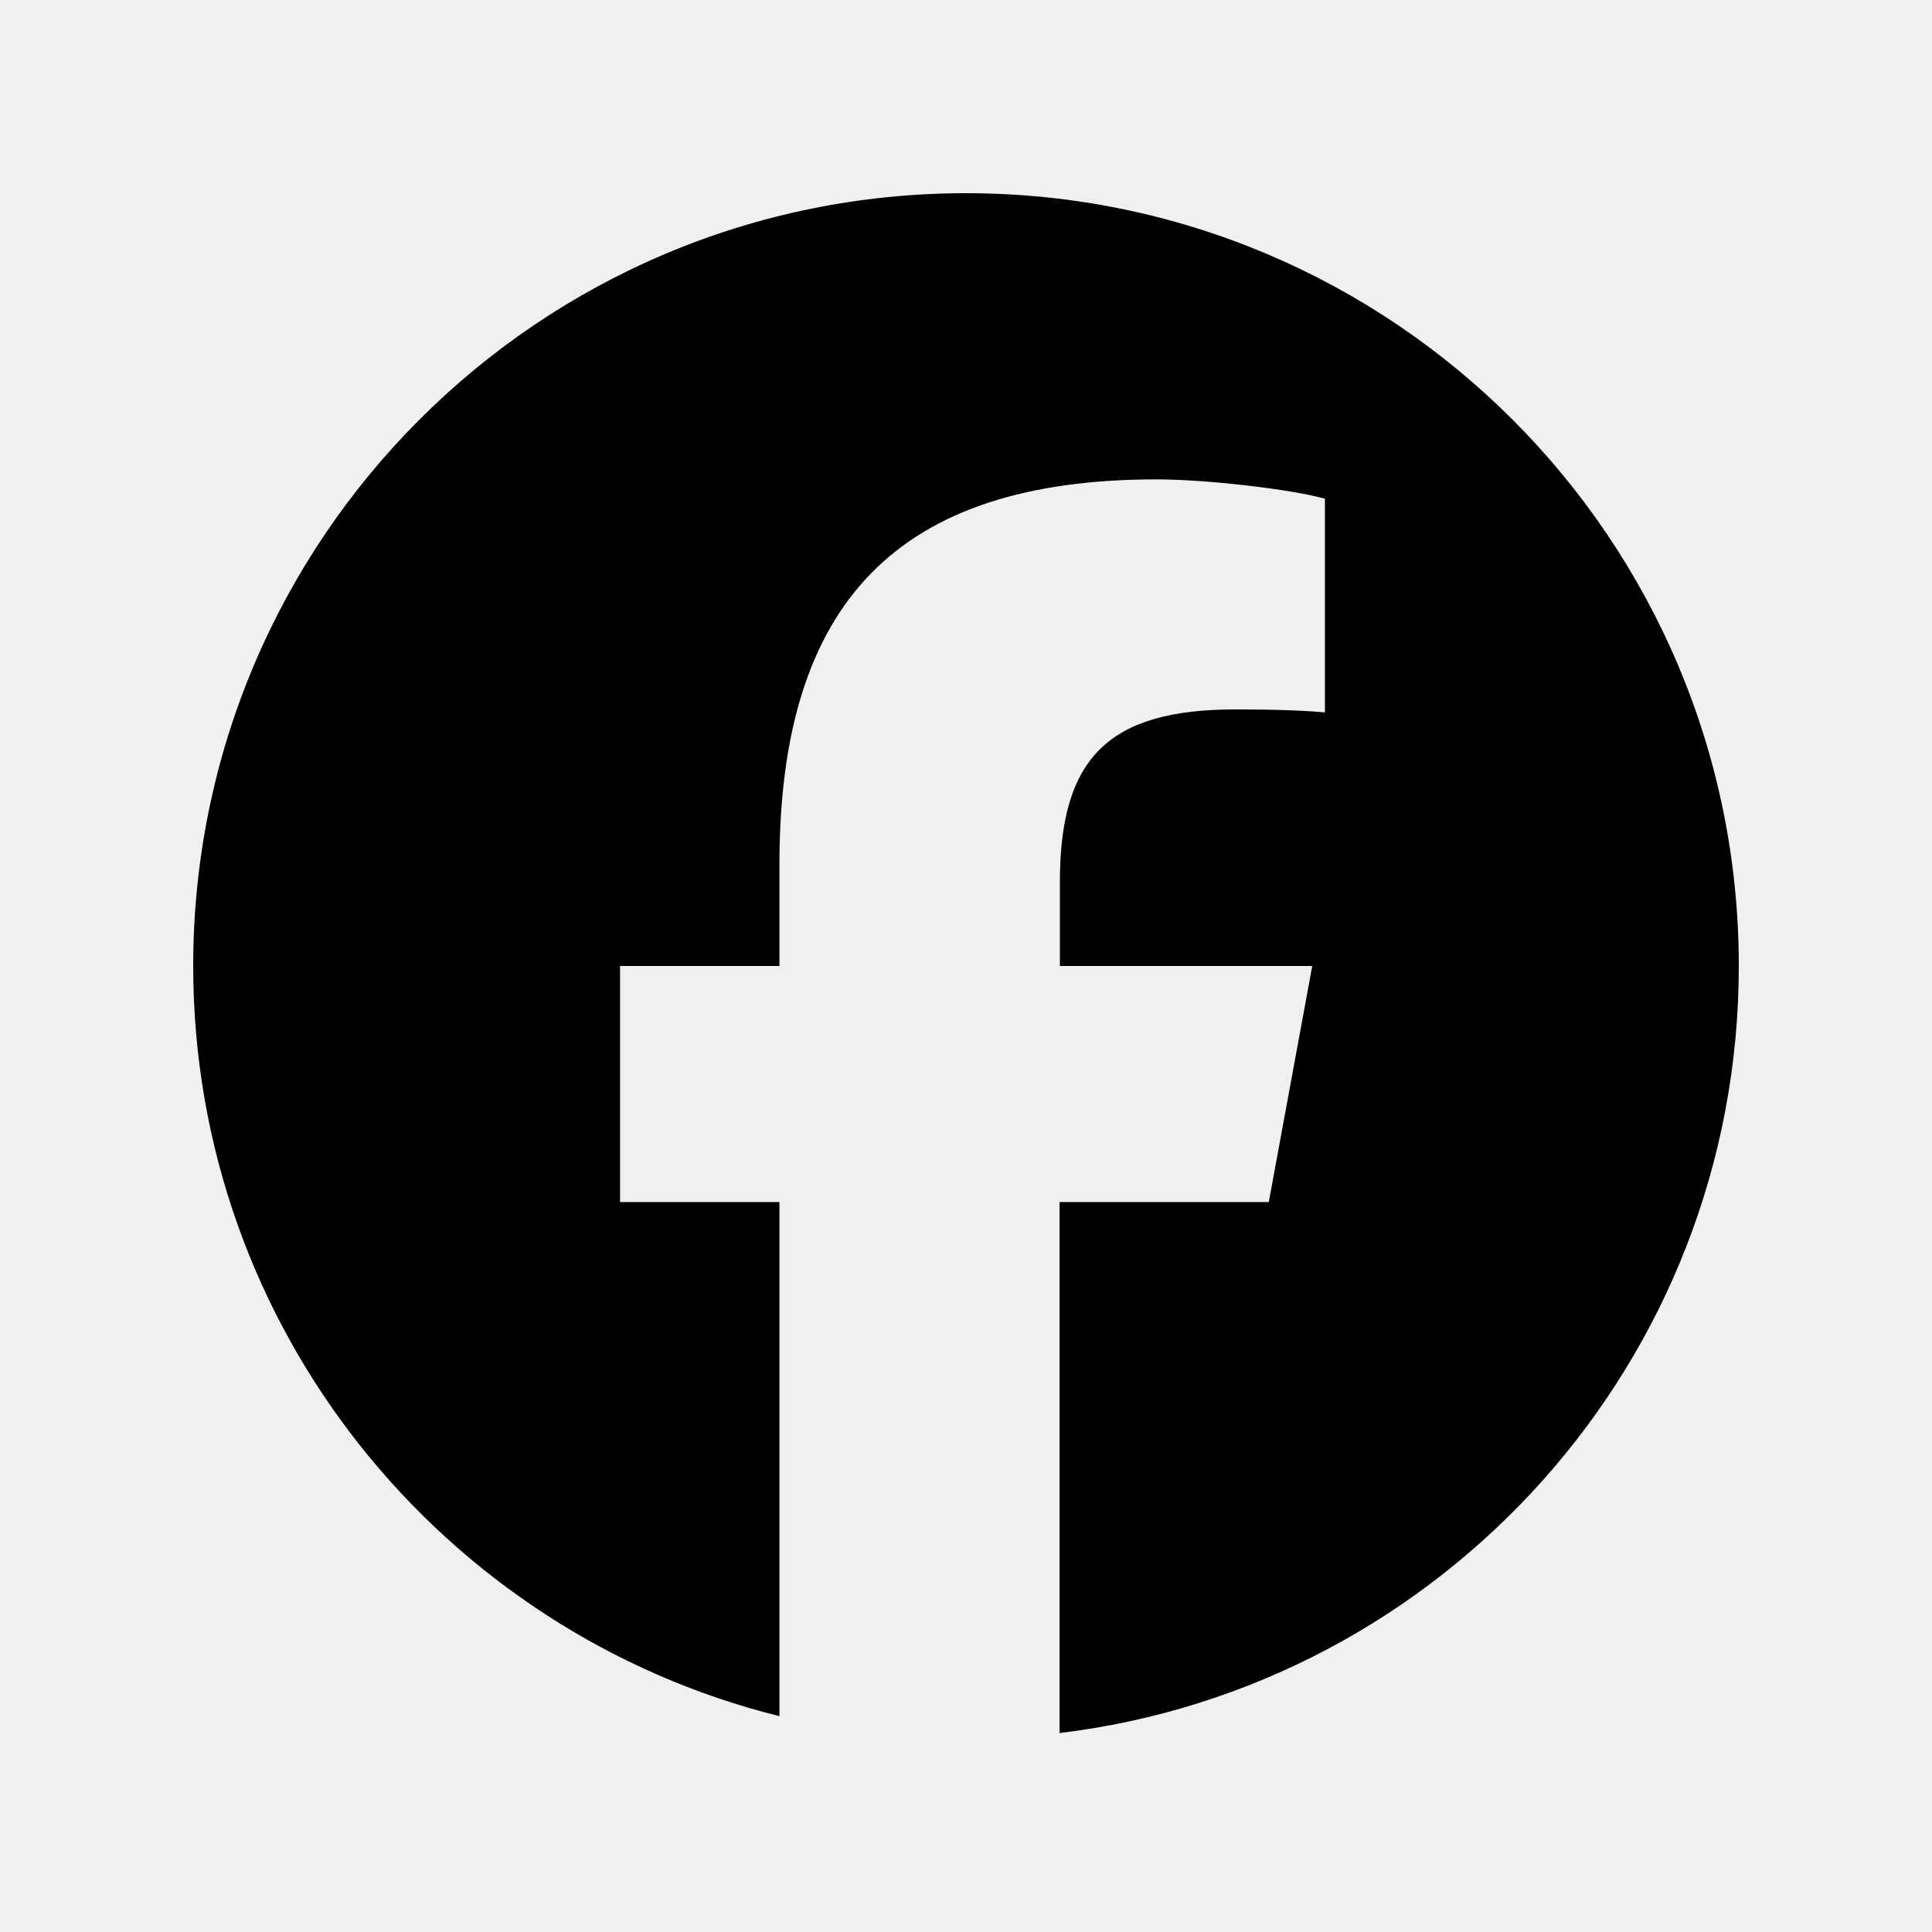
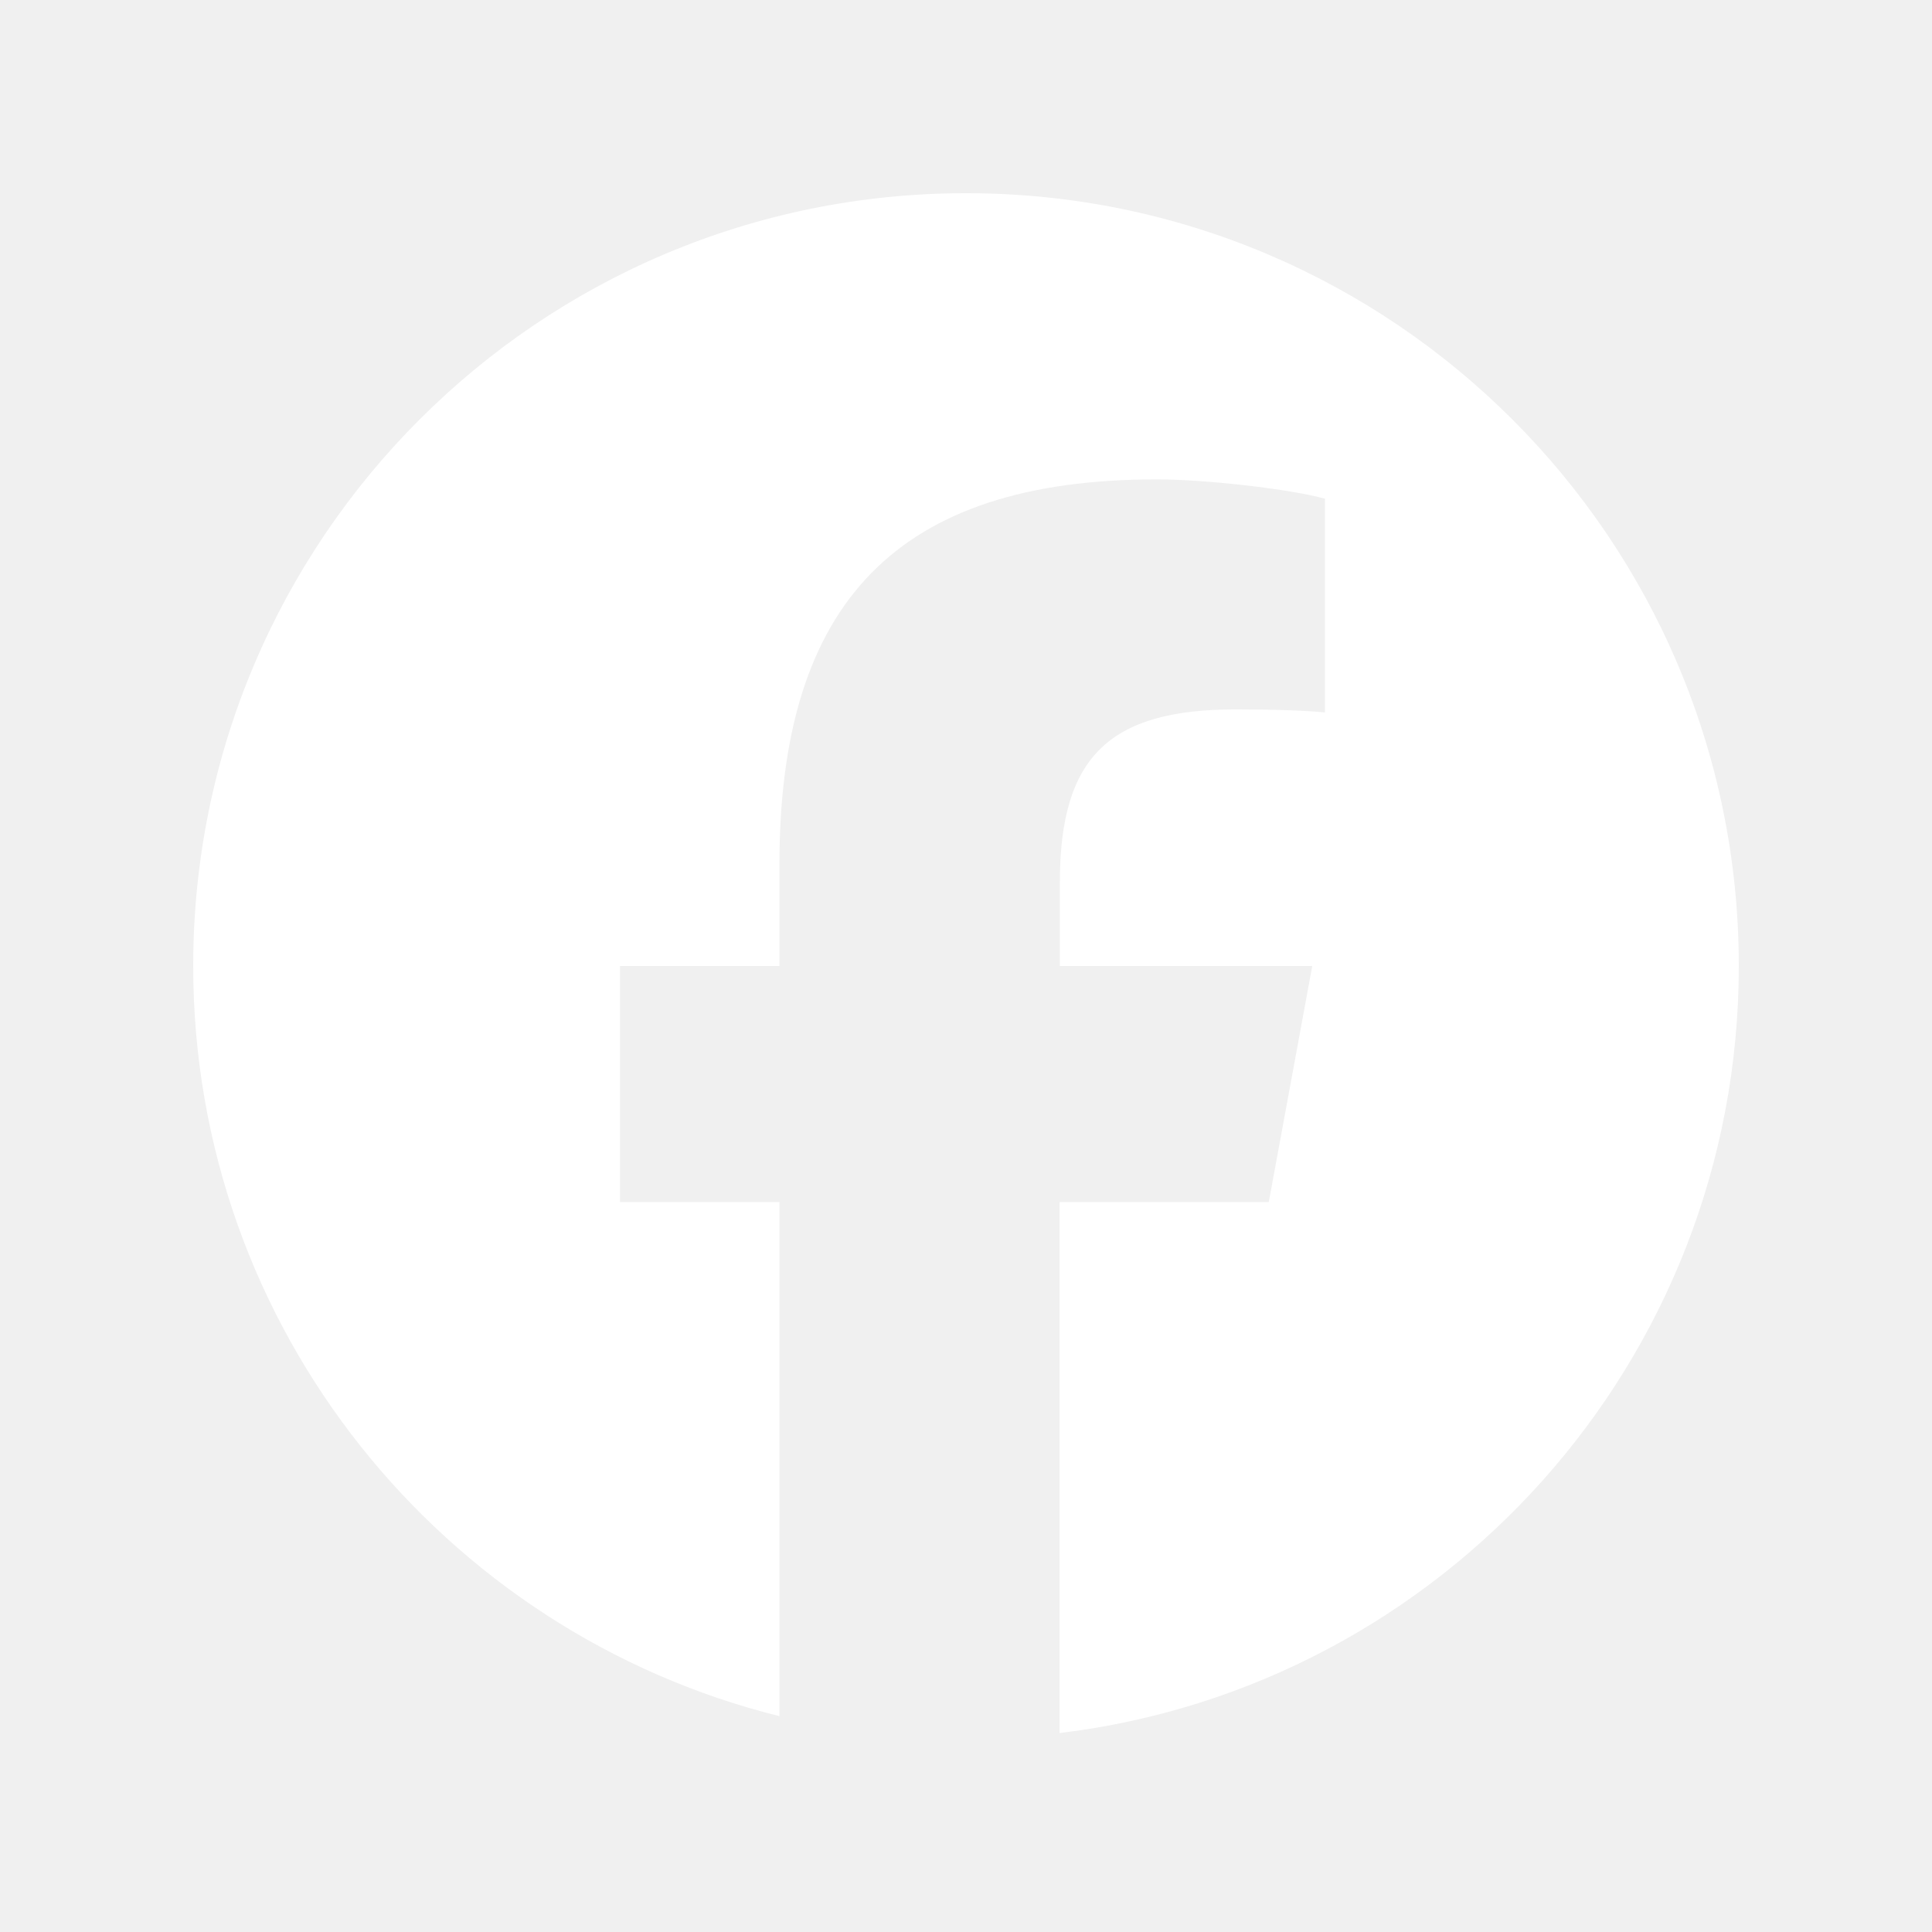
<svg xmlns="http://www.w3.org/2000/svg" viewBox="0 0 640 640">
-   <path d="M576 320C576 178.6 461.4 64 320 64C178.6 64 64 178.6 64 320C64 440 146.7 540.8 258.2 568.5L258.2 398.2L205.4 398.2L205.4 320L258.2 320L258.2 286.3C258.2 199.2 297.6 158.8 383.2 158.8C399.4 158.8 427.4 162 438.9 165.2L438.9 236C432.9 235.4 422.4 235 409.3 235C367.3 235 351.1 250.9 351.1 292.2L351.1 320L434.7 320L420.3 398.2L351 398.2L351 574.1C477.8 558.8 576 450.9 576 320z" />
+   <path fill="#FFFFFF" d="M576 320C576 178.6 461.4 64 320 64C178.6 64 64 178.6 64 320C64 440 146.7 540.8 258.2 568.5L258.2 398.2L205.4 398.2L205.4 320L258.2 320L258.2 286.3C258.2 199.2 297.6 158.8 383.2 158.8C399.4 158.8 427.4 162 438.9 165.2L438.9 236C432.9 235.4 422.4 235 409.3 235C367.3 235 351.1 250.9 351.1 292.2L351.1 320L434.7 320L420.3 398.2L351 398.2L351 574.1C477.8 558.8 576 450.9 576 320z" />
</svg>
